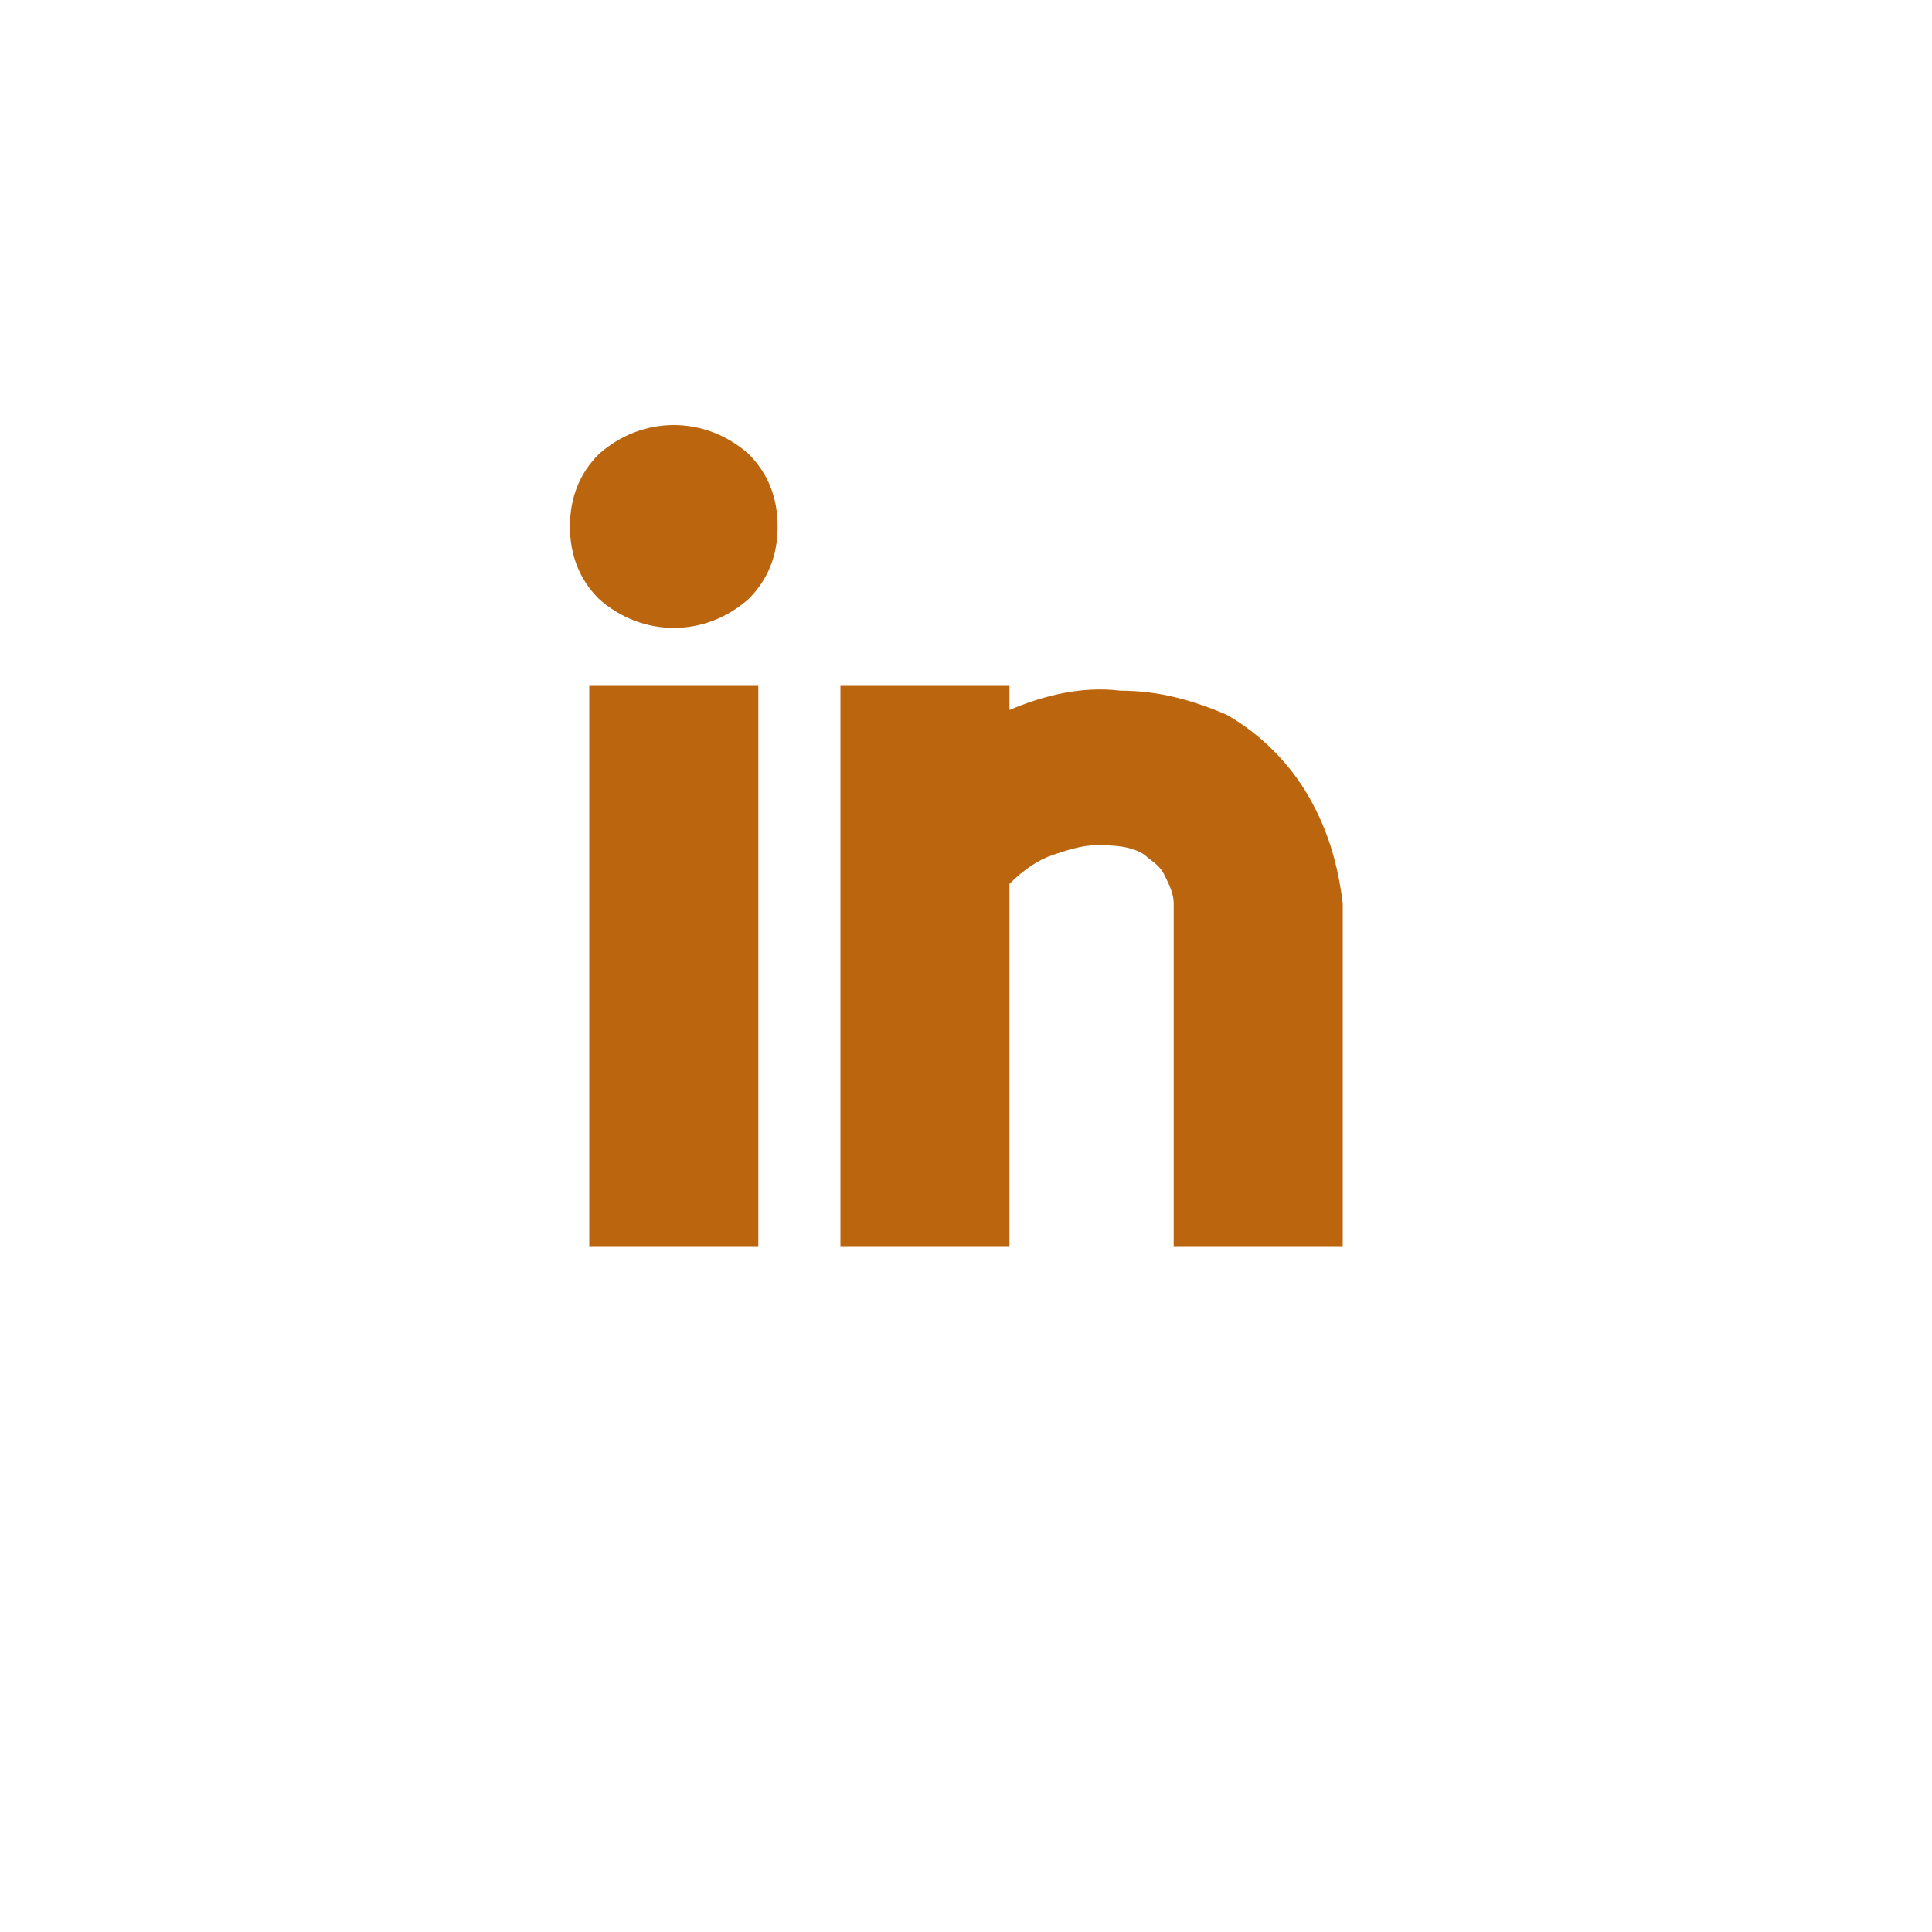
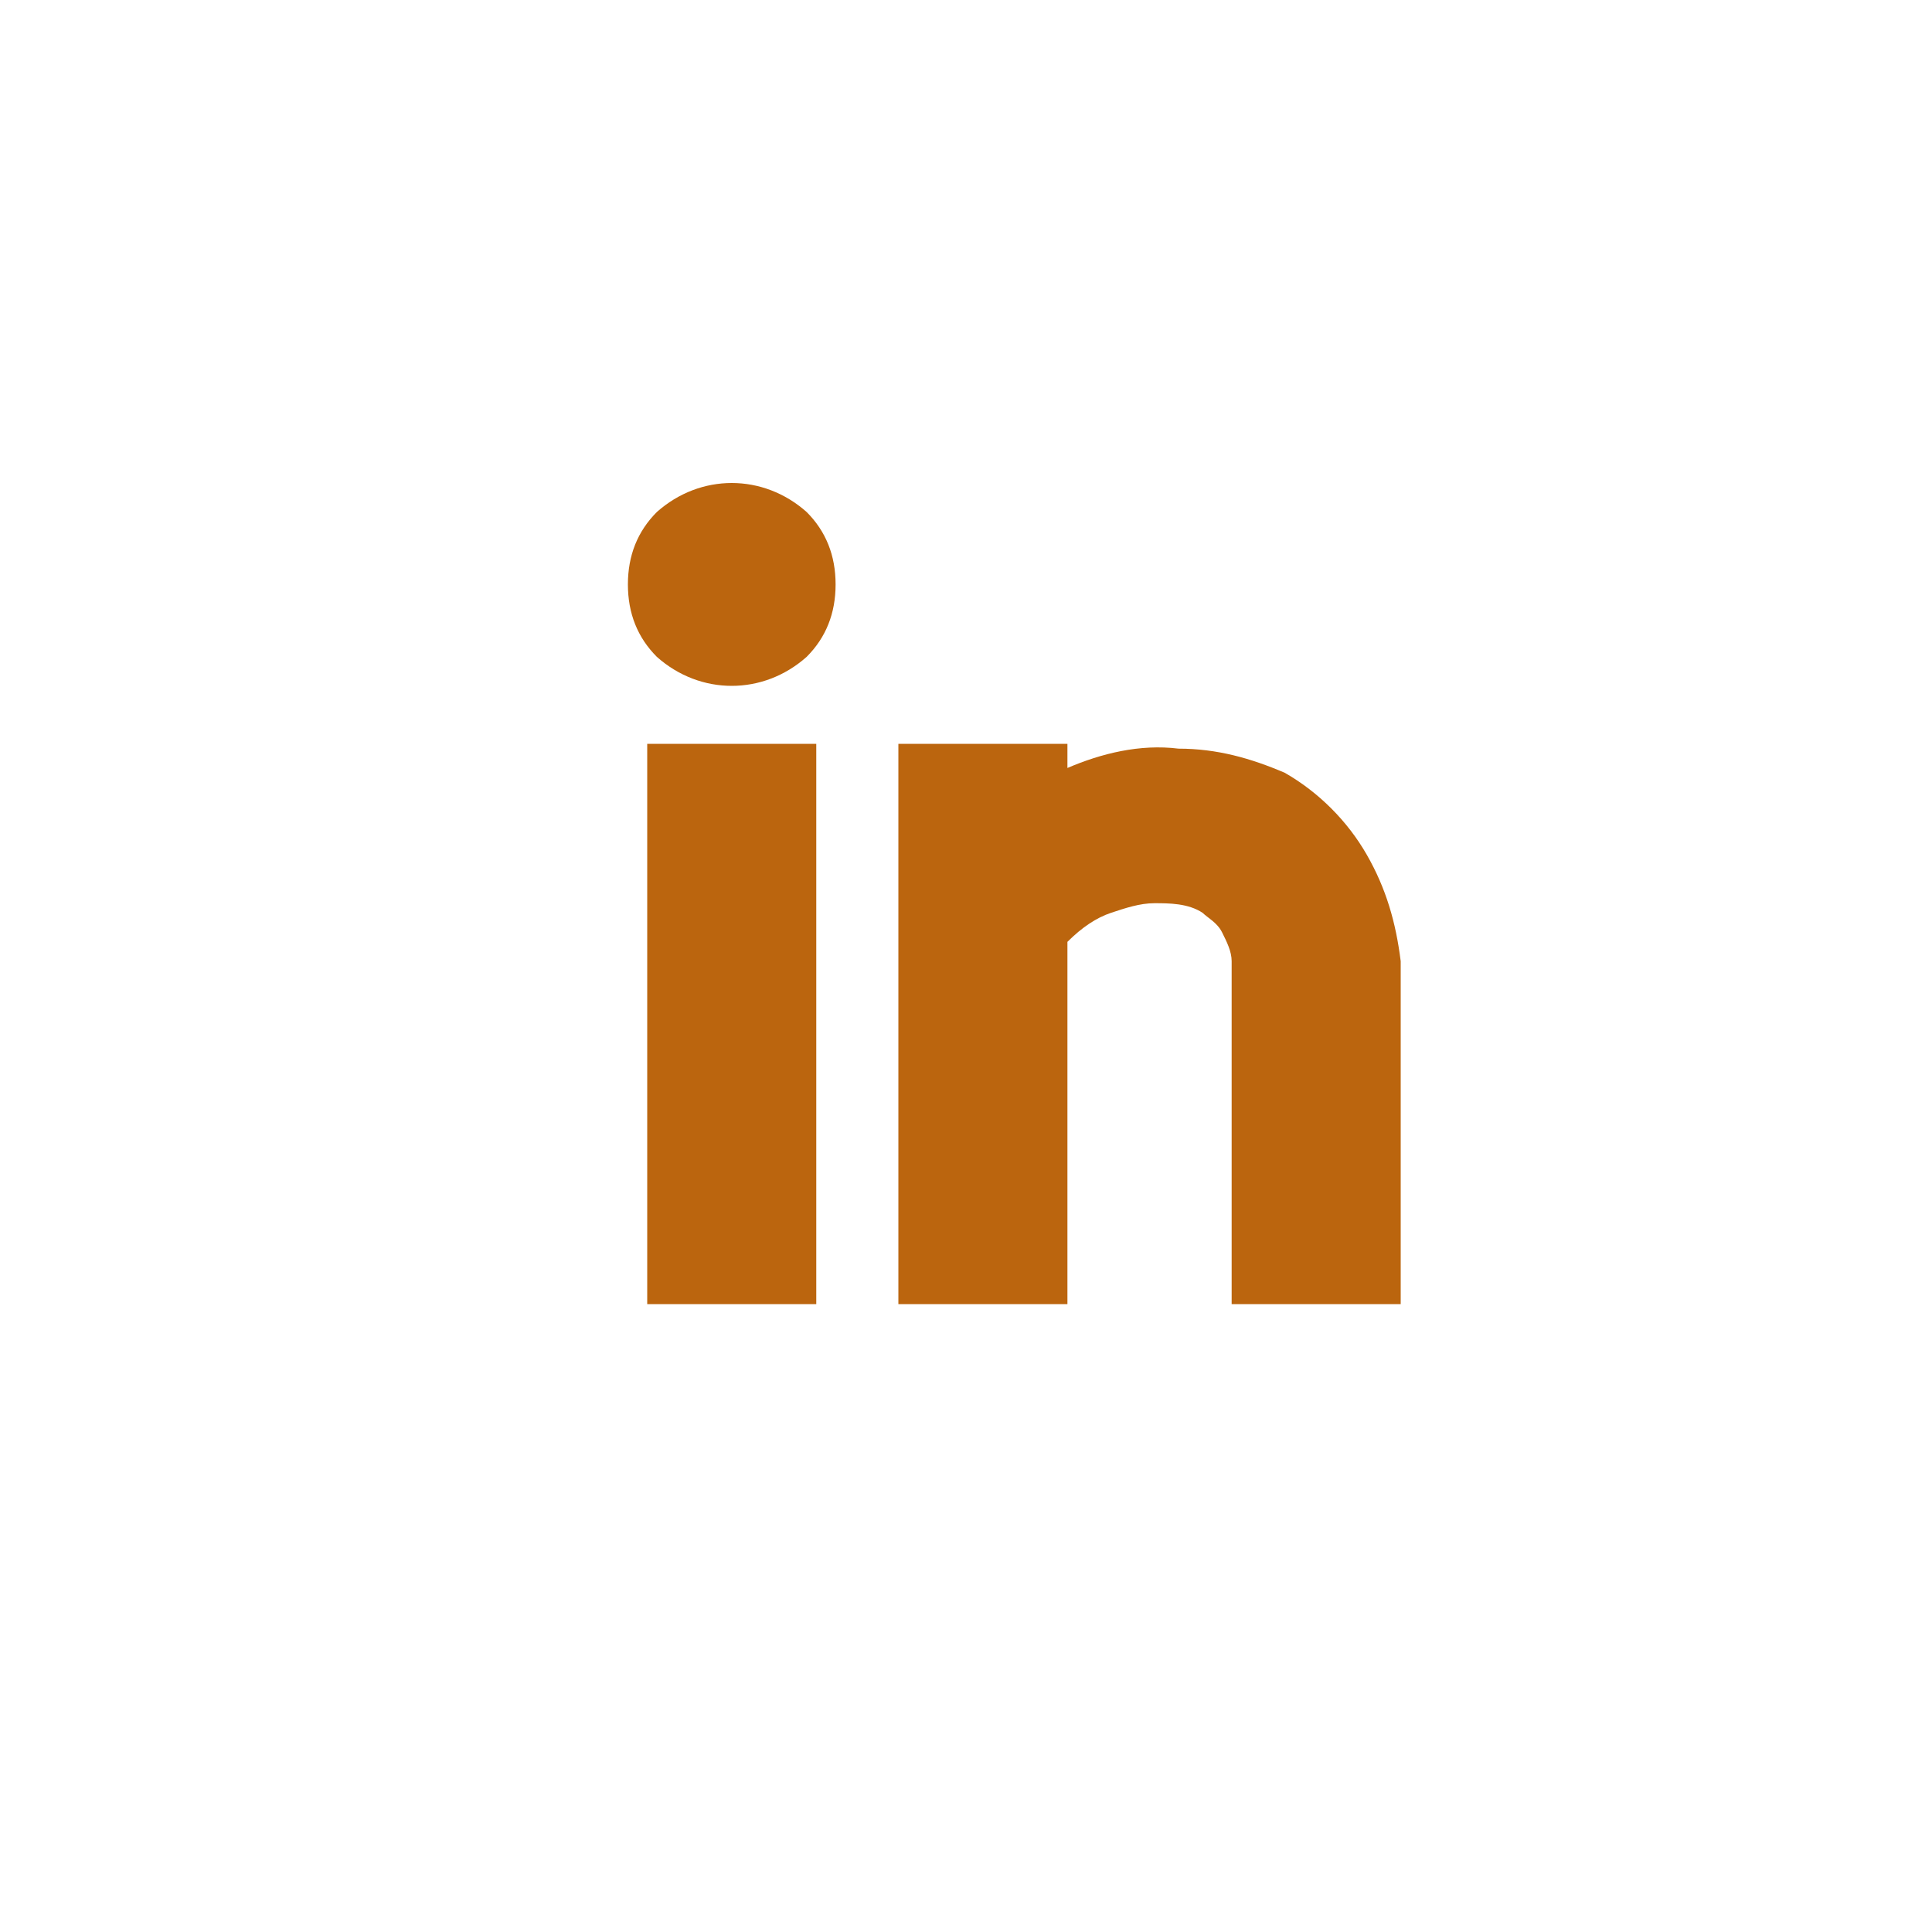
<svg xmlns="http://www.w3.org/2000/svg" version="1.1" id="YT" x="0px" y="0px" viewBox="0 0 40 40" style="enable-background:new 0 0 40 40;" xml:space="preserve">
  <style type="text/css">
	.st0{fill:#BB650E;}
</style>
-   <path id="i" class="st0" d="M15.5,9.4c0.4,0.4,0.6,0.9,0.6,1.5c0,0.6-0.2,1.1-0.6,1.5c-0.9,0.8-2.2,0.8-3.1,0  c-0.4-0.4-0.6-0.9-0.6-1.5c0-0.6,0.2-1.1,0.6-1.5C13.3,8.6,14.6,8.6,15.5,9.4z M17.4,14.2h3.5v0.5c0.7-0.3,1.5-0.5,2.3-0.4  c0.8,0,1.5,0.2,2.2,0.5c0.7,0.4,1.3,1,1.7,1.7c0.4,0.7,0.6,1.4,0.7,2.2v7.1h-3.5v-7.1c0-0.2-0.1-0.4-0.2-0.6  c-0.1-0.2-0.3-0.3-0.4-0.4c-0.3-0.2-0.7-0.2-1-0.2c-0.3,0-0.6,0.1-0.9,0.2c-0.3,0.1-0.6,0.3-0.9,0.6v7.5h-3.5V14.2z M15.7,25.8h-3.5  V14.2h3.5V25.8z" />
+   <path id="i" class="st0" d="M16.7,10.6c0.4,0.4,0.6,0.9,0.6,1.5s-0.2,1.1-0.6,1.5c-0.9,0.8-2.2,0.8-3.1,0c-0.4-0.4-0.6-0.9-0.6-1.5  s0.2-1.1,0.6-1.5C14.5,9.8,15.8,9.8,16.7,10.6z M18.6,15.4h3.5v0.5c0.7-0.3,1.5-0.5,2.3-0.4c0.8,0,1.5,0.2,2.2,0.5  c0.7,0.4,1.3,1,1.7,1.7c0.4,0.7,0.6,1.4,0.7,2.2V27h-3.5v-7.1c0-0.2-0.1-0.4-0.2-0.6S25,19,24.9,18.9c-0.3-0.2-0.7-0.2-1-0.2  s-0.6,0.1-0.9,0.2s-0.6,0.3-0.9,0.6V27h-3.5C18.6,27,18.6,15.4,18.6,15.4z M16.9,27h-3.5V15.4h3.5V27z" />
</svg>
